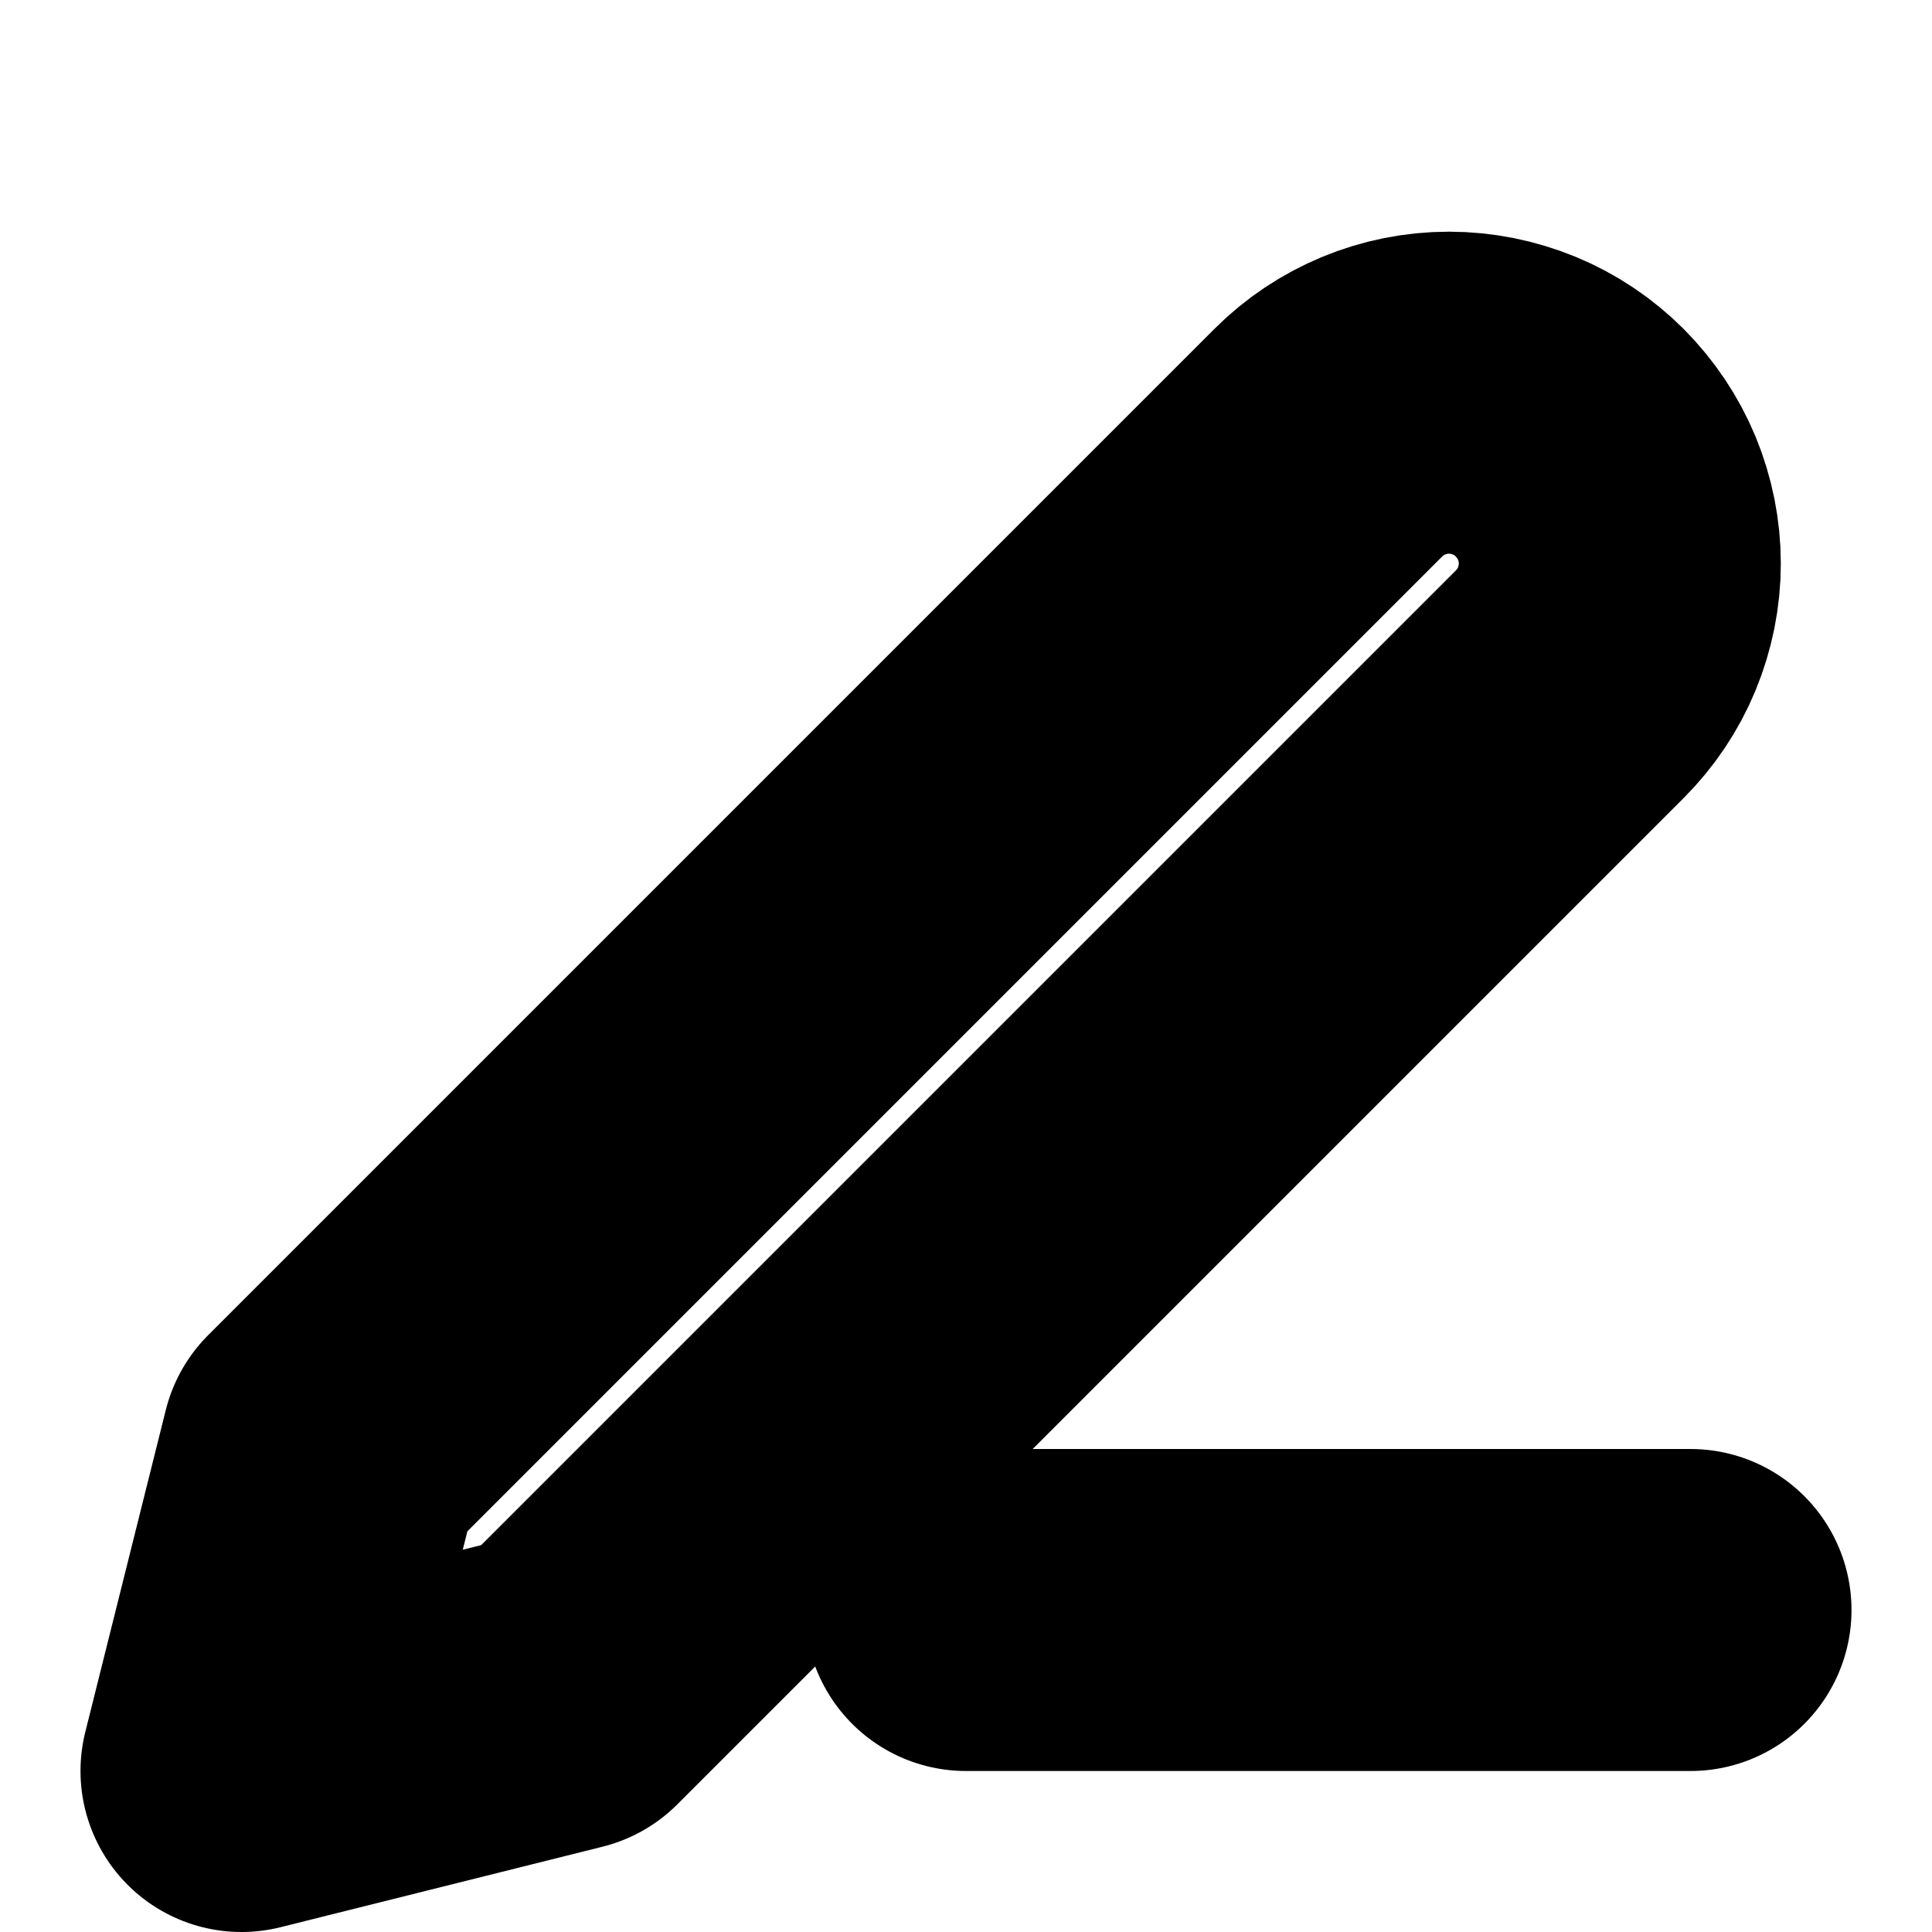
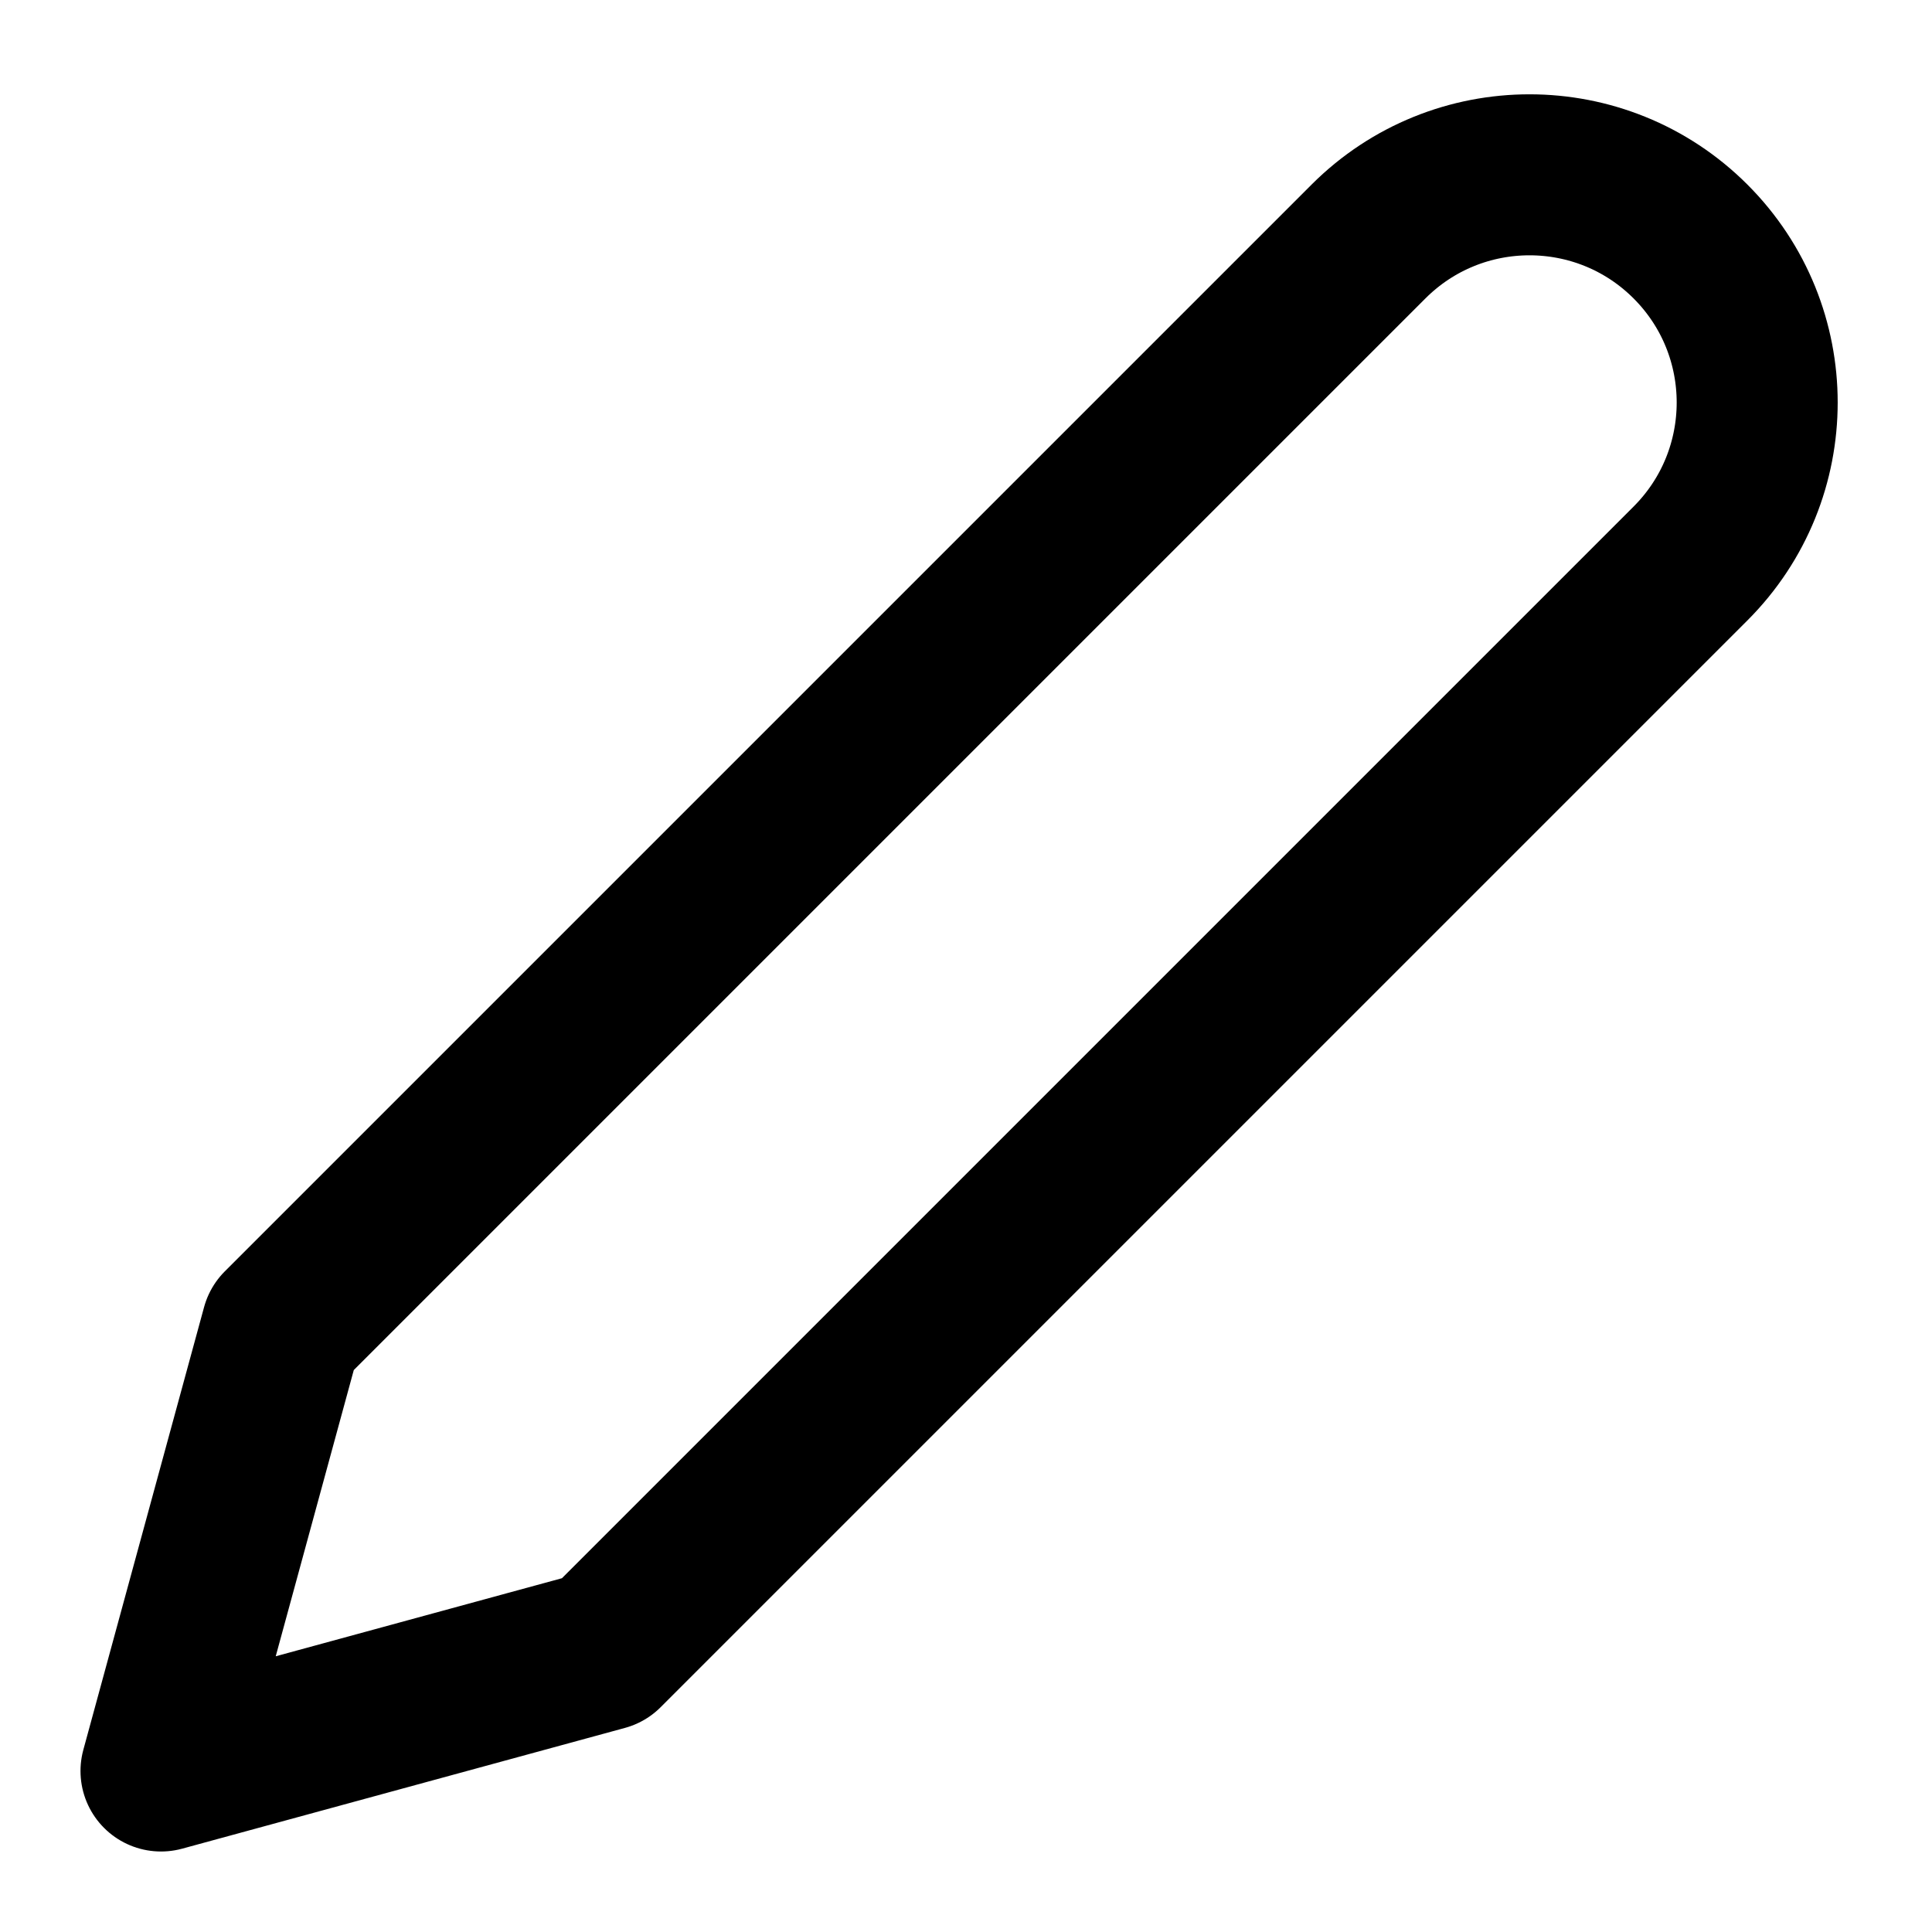
- <svg xmlns="http://www.w3.org/2000/svg" width="12" height="12" viewBox="0 0 12 12" fill="none">
-   <g id="edit-3 (2) 1">
-     <path id="Vector" d="M6 10H10.5" stroke="black" stroke-width="2" stroke-linecap="round" stroke-linejoin="round" />
-     <path id="Vector_2" d="M8.25 2.75C8.449 2.551 8.719 2.439 9 2.439C9.139 2.439 9.277 2.467 9.406 2.52C9.535 2.573 9.652 2.652 9.75 2.75C9.848 2.849 9.927 2.966 9.98 3.094C10.033 3.223 10.061 3.361 10.061 3.5C10.061 3.639 10.033 3.777 9.98 3.906C9.927 4.035 9.848 4.152 9.75 4.25L3.5 10.5L1.5 11L2 9L8.25 2.75Z" stroke="black" stroke-width="2" stroke-linecap="round" stroke-linejoin="round" />
-   </g>
+ <svg xmlns="http://www.w3.org/2000/svg" viewBox="0 0 24 24" width="24" height="24" class="main-grid-item-icon" fill="none" stroke="currentColor" stroke-linecap="round" stroke-linejoin="round" stroke-width="2">
+   <path d="M17 3a2.828 2.828 0 1 1 4 4L7.5 20.5 2 22l1.5-5.5L17 3z" />
</svg>
